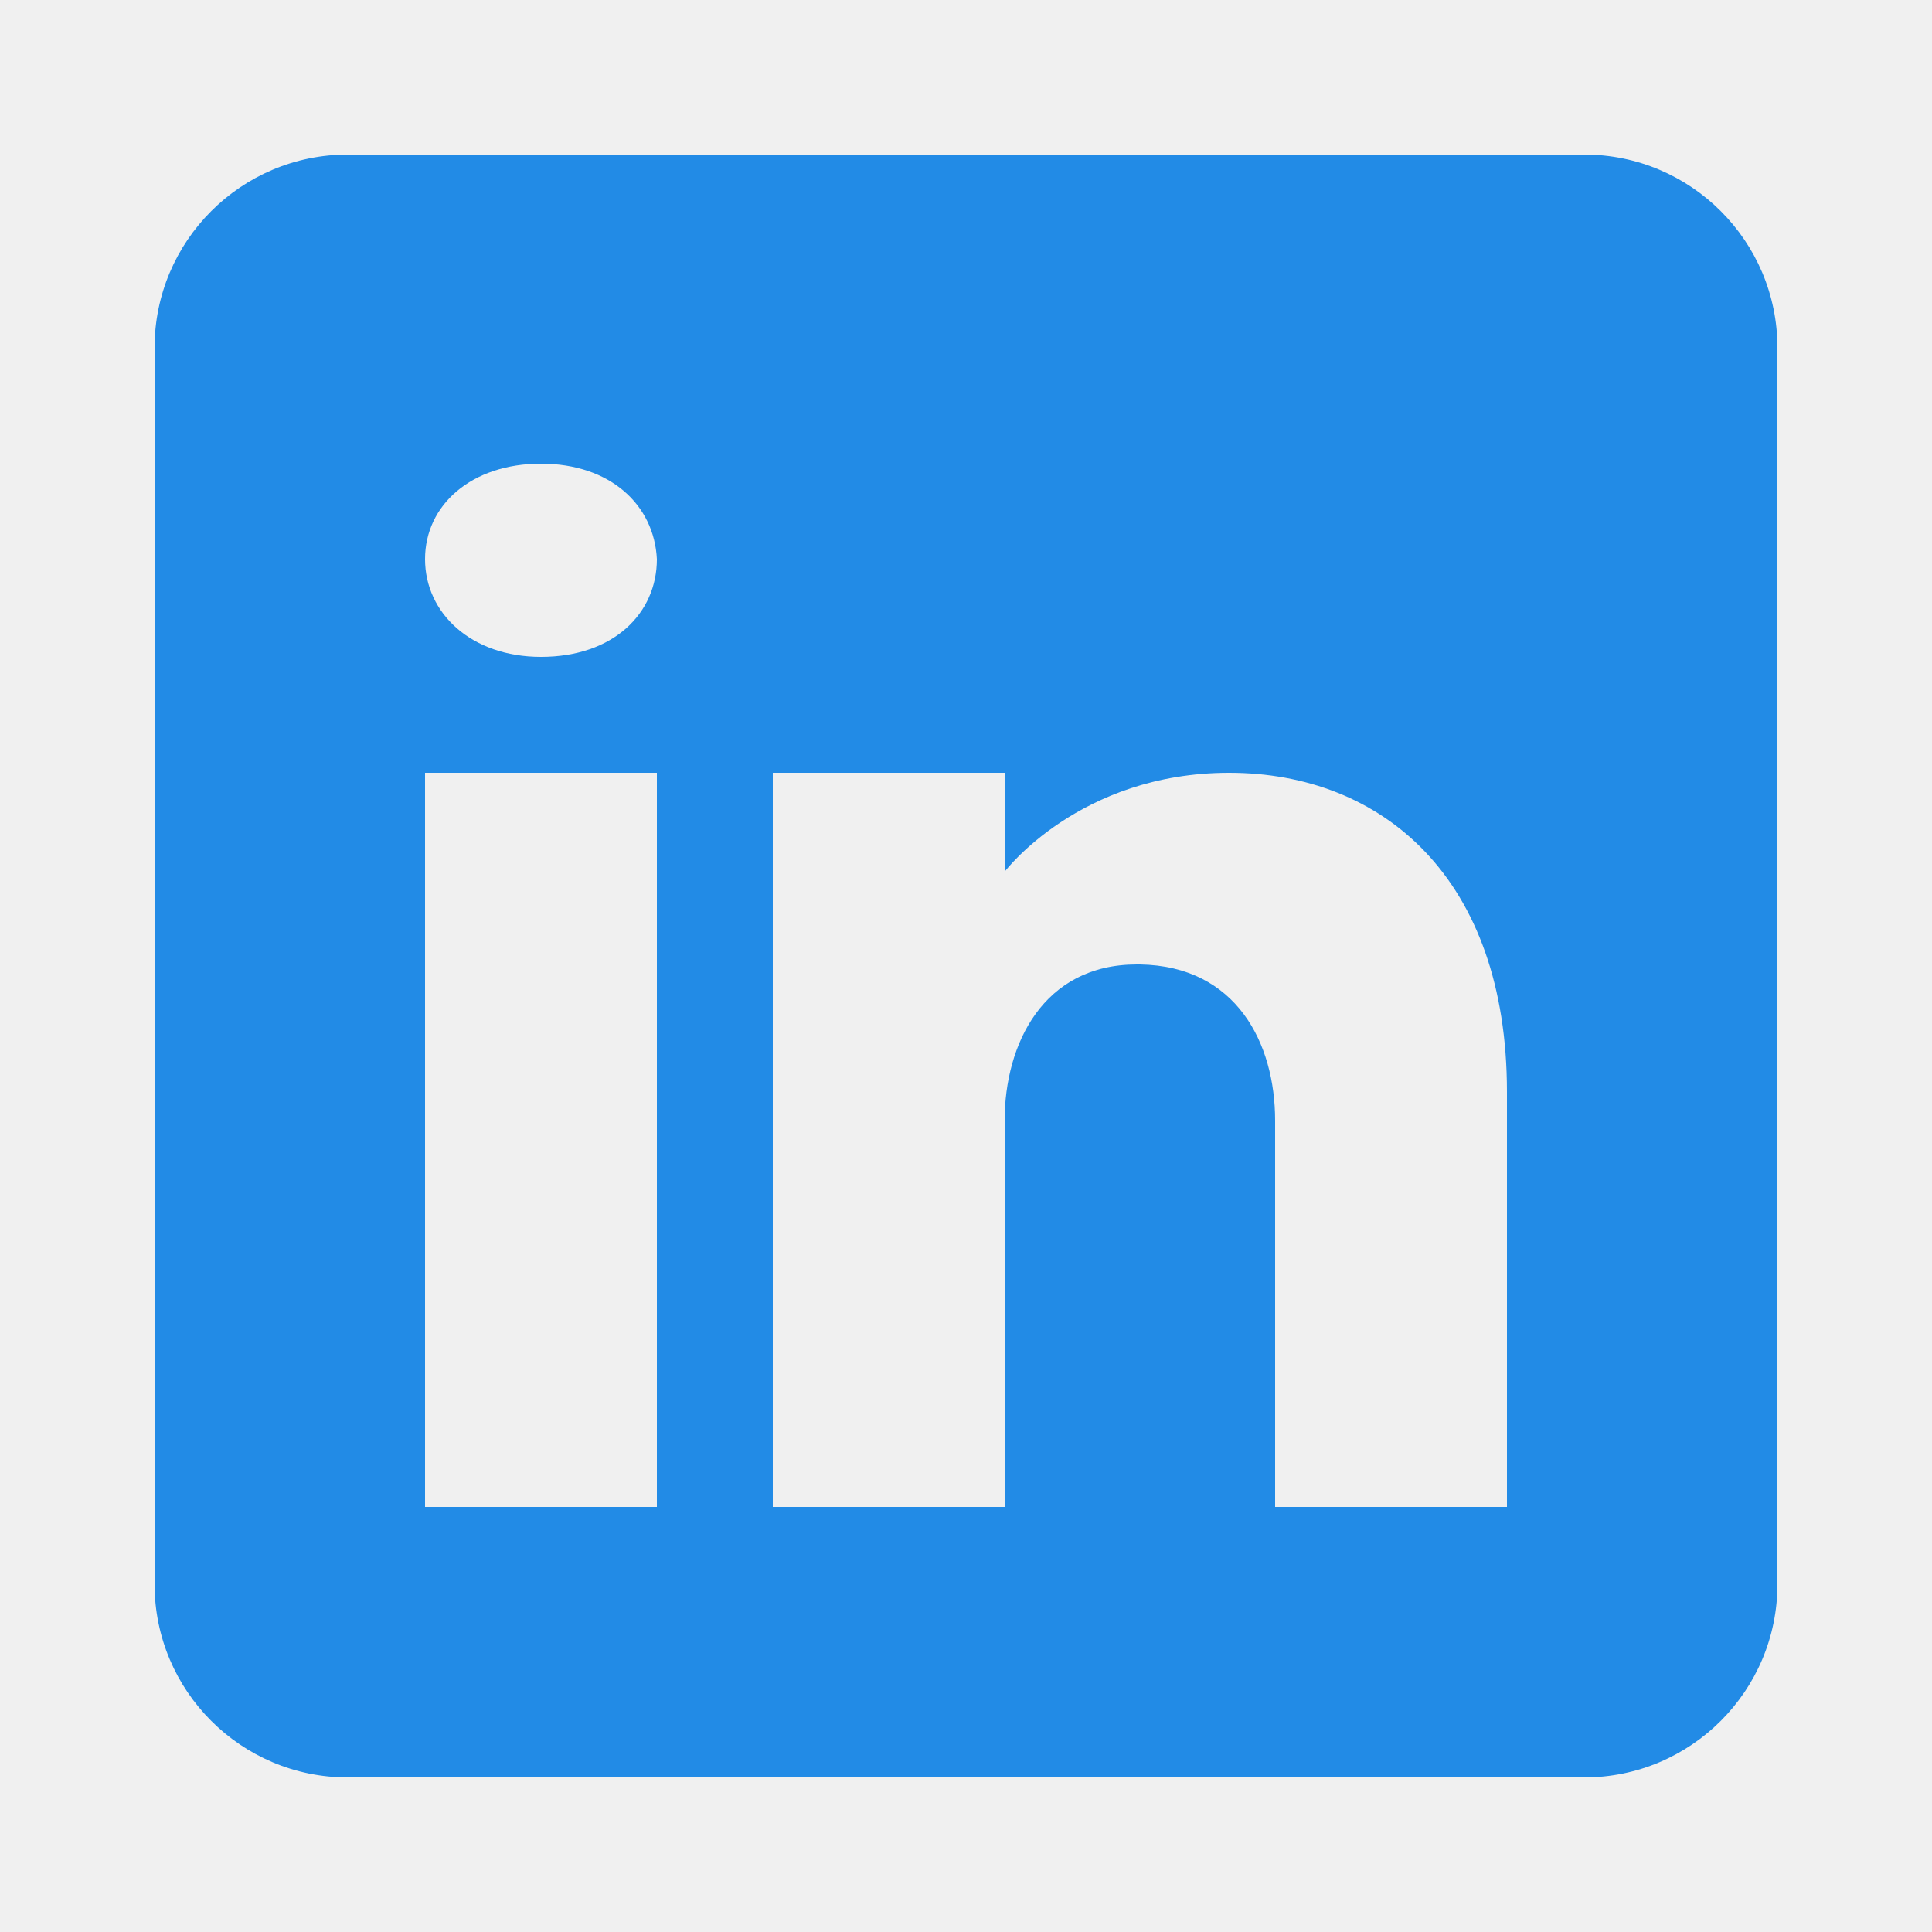
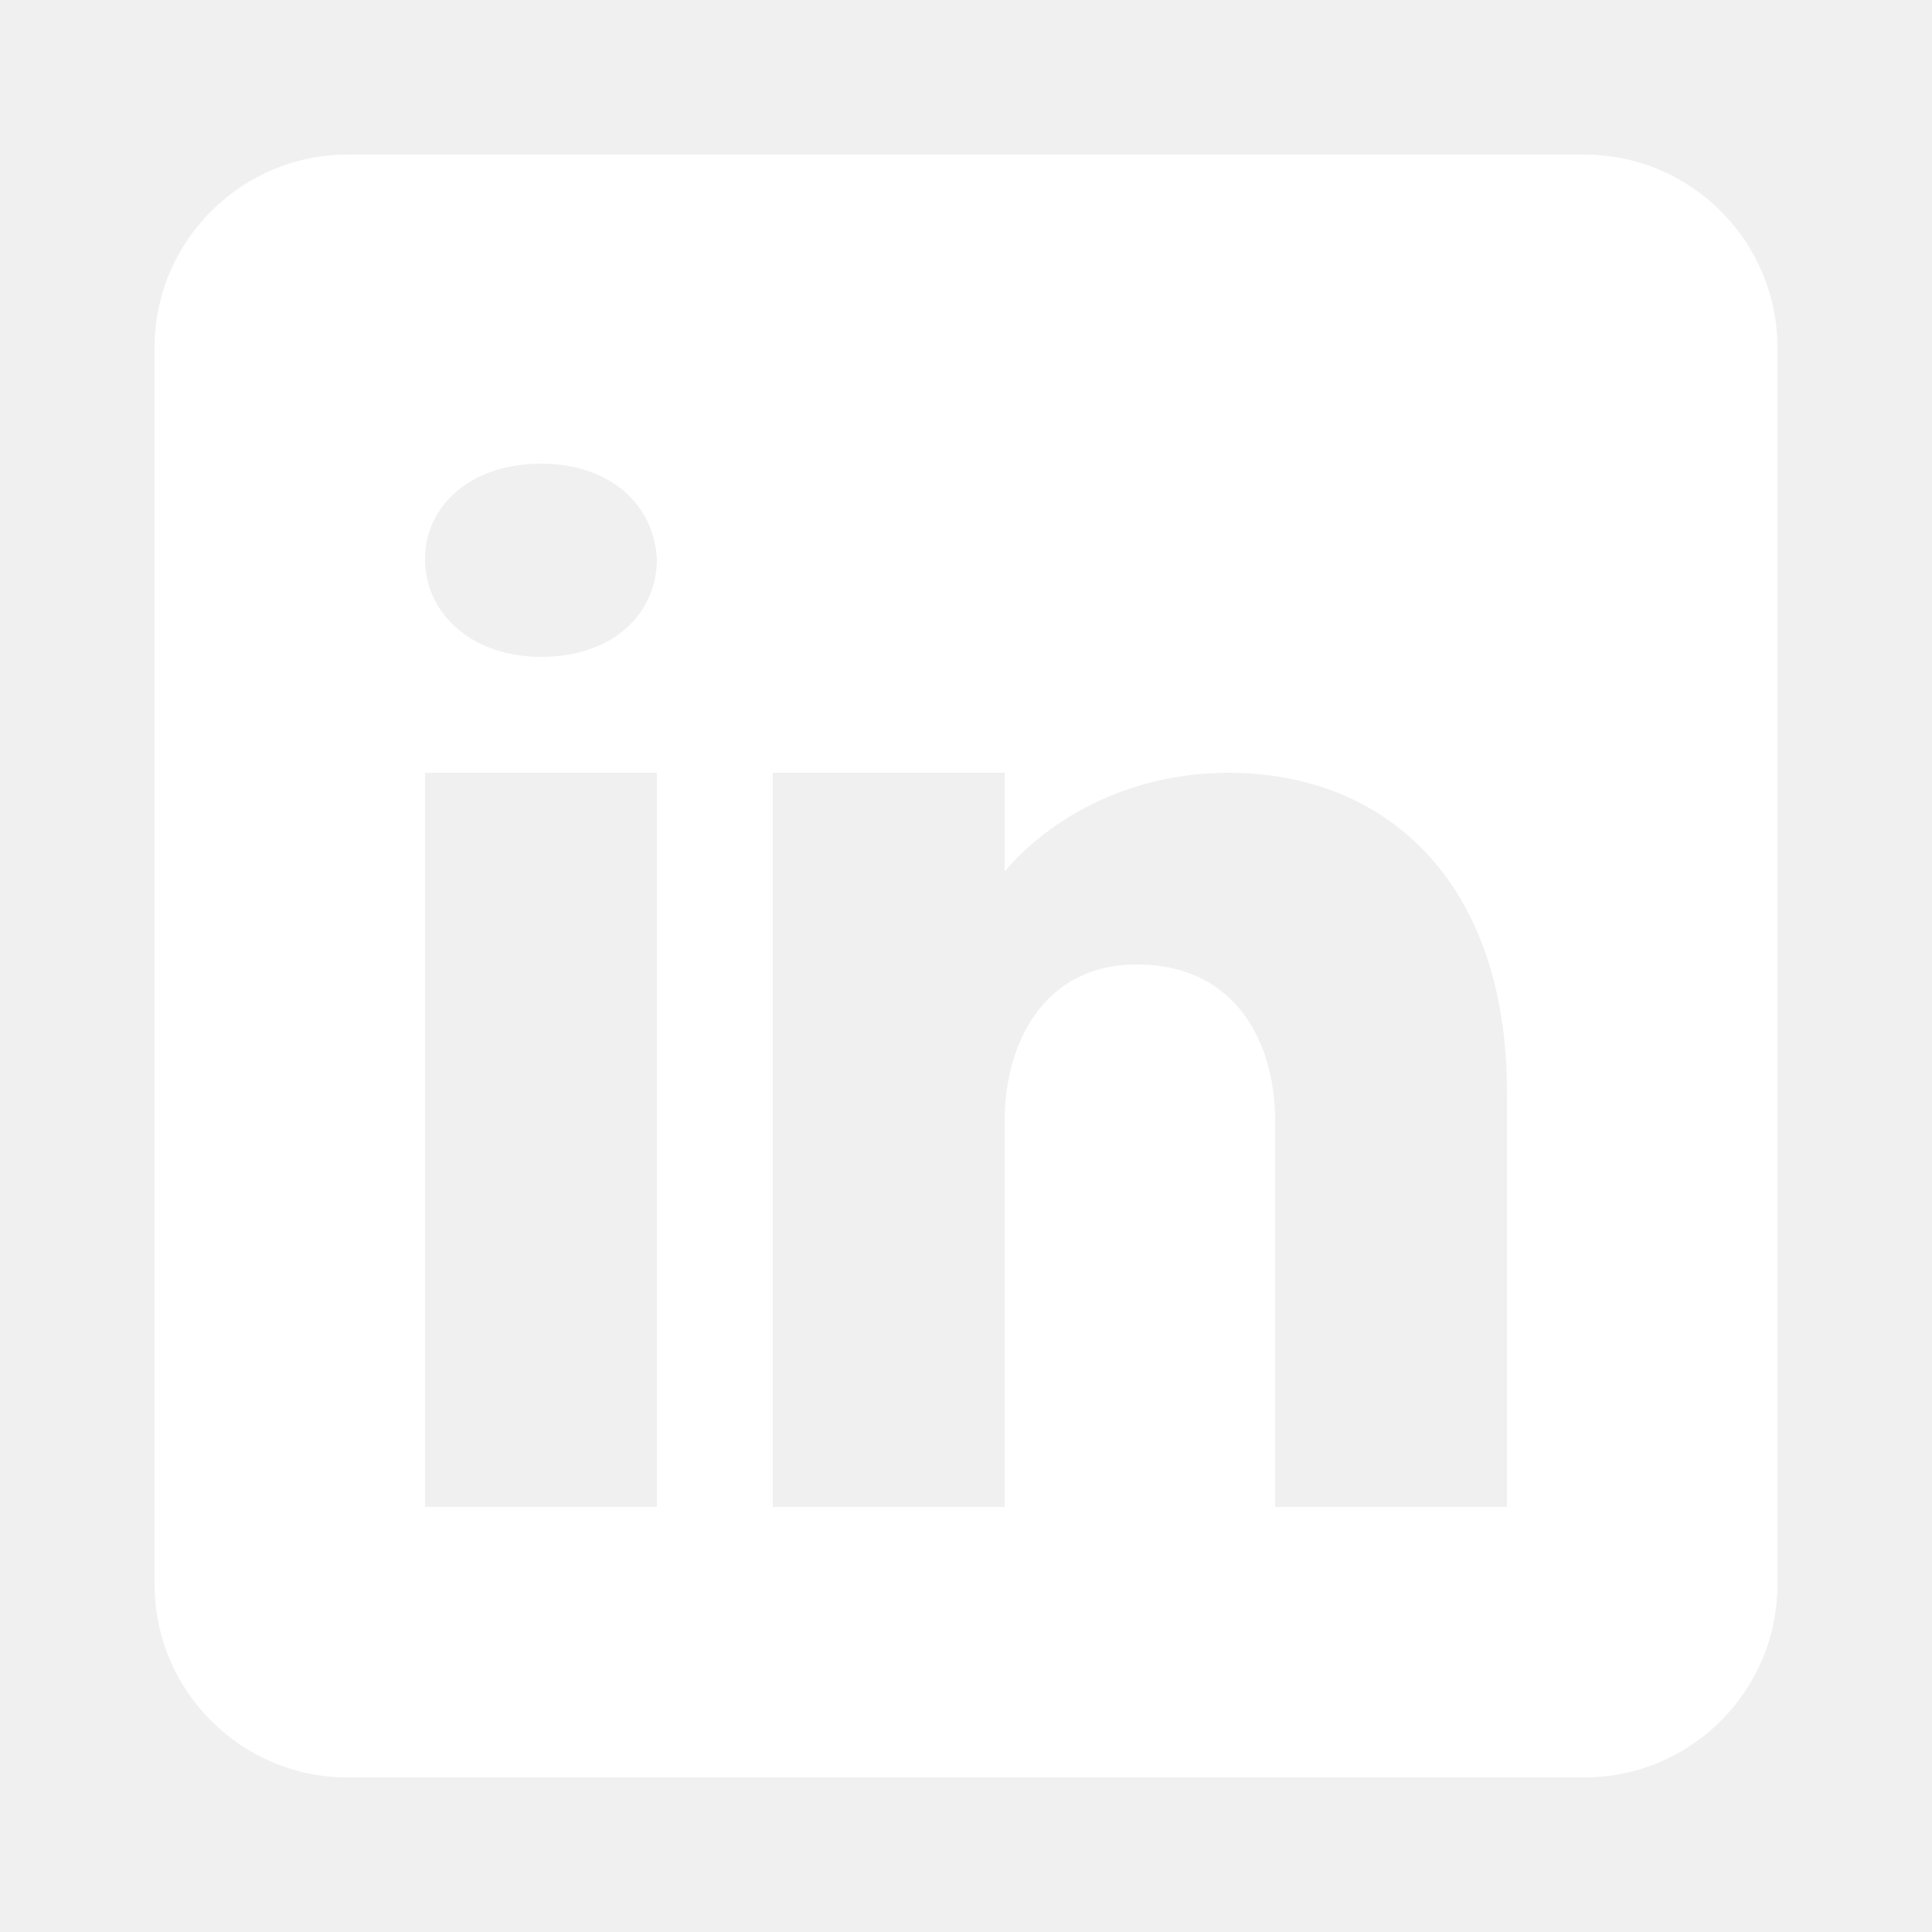
- <svg xmlns="http://www.w3.org/2000/svg" fill="#228BE6" viewBox="0 0 50 50" width="500px" height="500px">
+ <svg xmlns="http://www.w3.org/2000/svg" fill="#FFFFFF" viewBox="0 0 50 50" width="500px" height="500px">
  <path d="M41,4H9C6.24,4,4,6.24,4,9v32c0,2.76,2.24,5,5,5h32c2.76,0,5-2.24,5-5V9C46,6.24,43.76,4,41,4z M17,20v19h-6V20H17z M11,14.47c0-1.4,1.2-2.47,3-2.47s2.93,1.07,3,2.47c0,1.4-1.12,2.53-3,2.53C12.2,17,11,15.87,11,14.47z M39,39h-6c0,0,0-9.26,0-10c0-2-1-4-3.5-4.04h-0.08C27,24.96,26,27.02,26,29c0,0.91,0,10,0,10h-6V20h6v2.56c0,0,1.93-2.56,5.81-2.56c3.97,0,7.19,2.73,7.19,8.26V39z" />
</svg>
